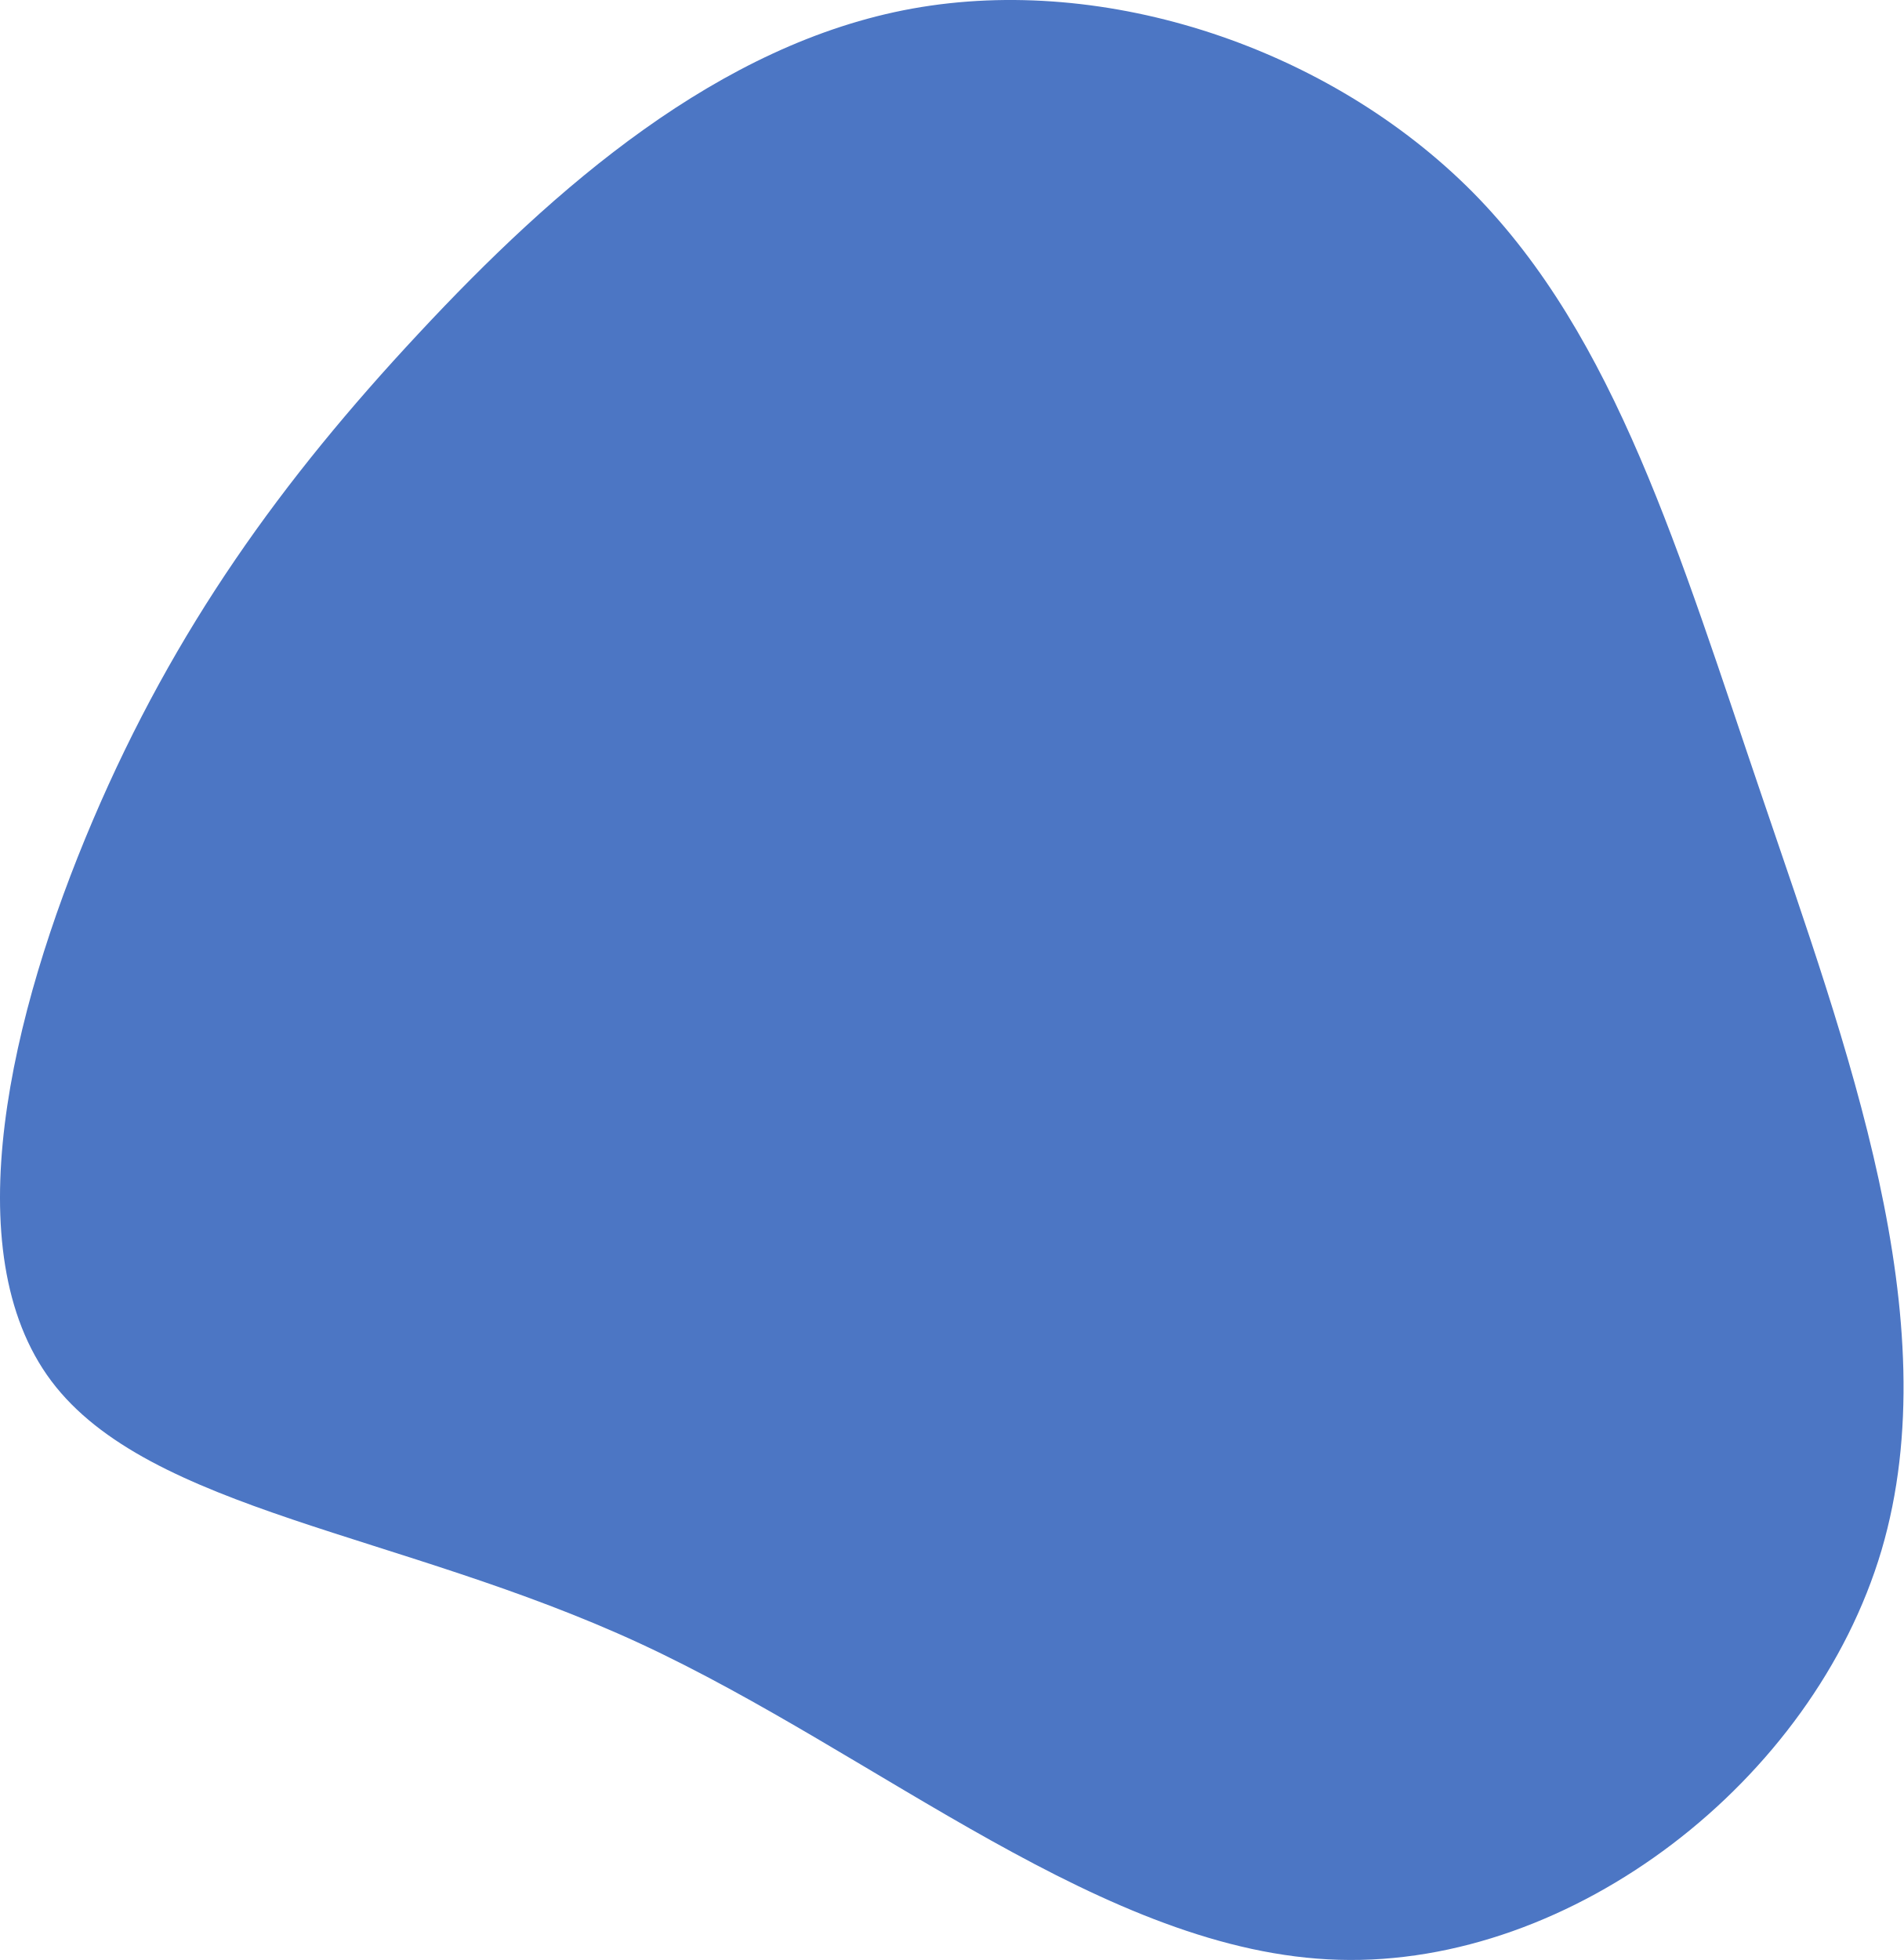
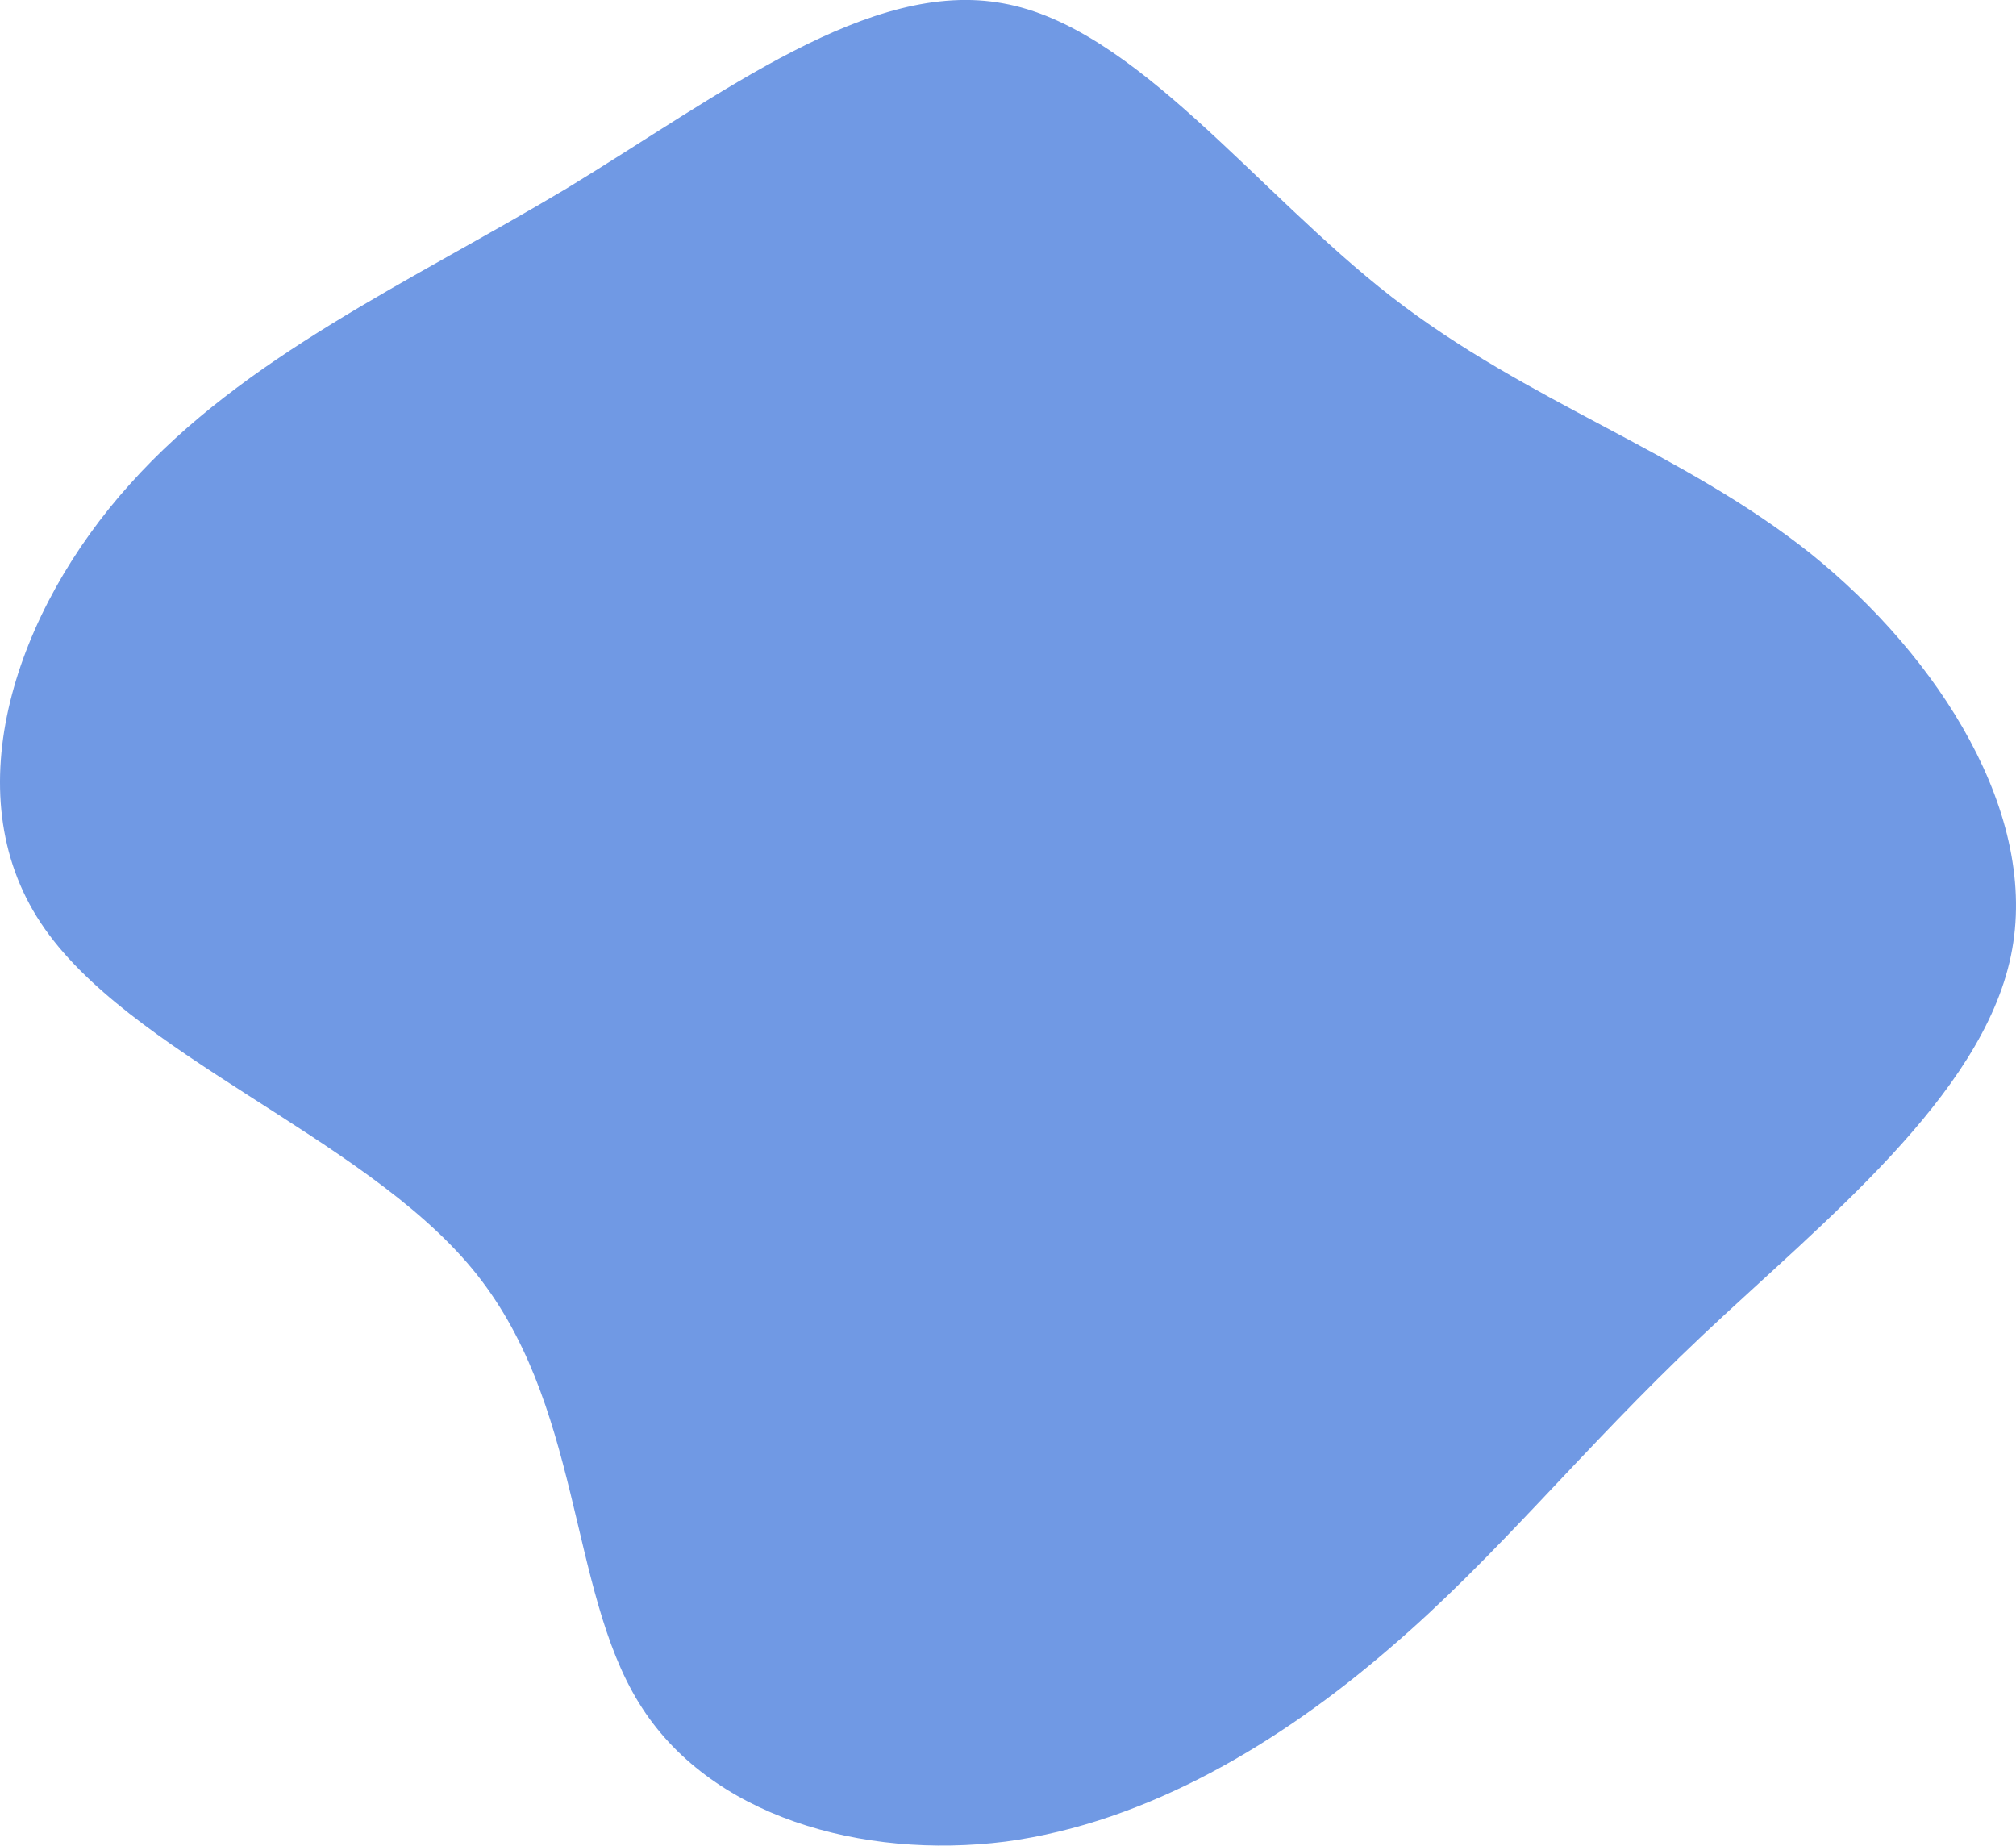
- <svg xmlns="http://www.w3.org/2000/svg" id="visual" version="1.1" viewBox="185.87 28.09 528.26 543.83">
-   <g transform="translate(431.0083 283.2622)">
-     <path d="M163.6 -201.8C203.3 -161.6 220.8 -101.8 244 -33.7C267.1 34.5 295.9 111 277 175C258 239 191.3 290.5 126.4 288.6C61.6 286.8 -1.3 231.5 -67.6 200.8C-134 170.1 -203.8 164.1 -230.9 128C-257.9 92 -242.2 26 -219.4 -27.5C-196.6 -81 -166.8 -122.1 -129 -162.6C-91.3 -203.1 -45.6 -243.1 8.1 -252.8C61.9 -262.5 123.8 -241.9 163.6 -201.8" fill="#4c76c4" />
-   </g>
+ <svg xmlns="http://www.w3.org/2000/svg" viewBox="9.88 13.8 178.67 163.56">
+   <path fill="#7099e4" d="M33.2,-59.9C45.3,-50.5,59,-46.2,70.4,-37.1C81.7,-28,90.7,-14,88.1,-1.5C85.5,11,71.4,22.1,60.7,32.2C49.9,42.4,42.6,51.7,33,59.9C23.5,68.1,11.7,75.3,-1,77C-13.7,78.6,-27.3,74.8,-33.5,64.7C-39.8,54.5,-38.5,38,-48.3,26.2C-58.1,14.4,-78.8,7.2,-86.5,-4.4C-94.2,-16,-88.7,-32.1,-78.6,-43.3C-68.5,-54.6,-53.8,-61.2,-39.9,-69.5C-26.1,-77.9,-13,-88.1,-1.2,-85.9C10.5,-83.8,21.1,-69.3,33.2,-59.9Z" transform="translate(100 100)" />
</svg>
